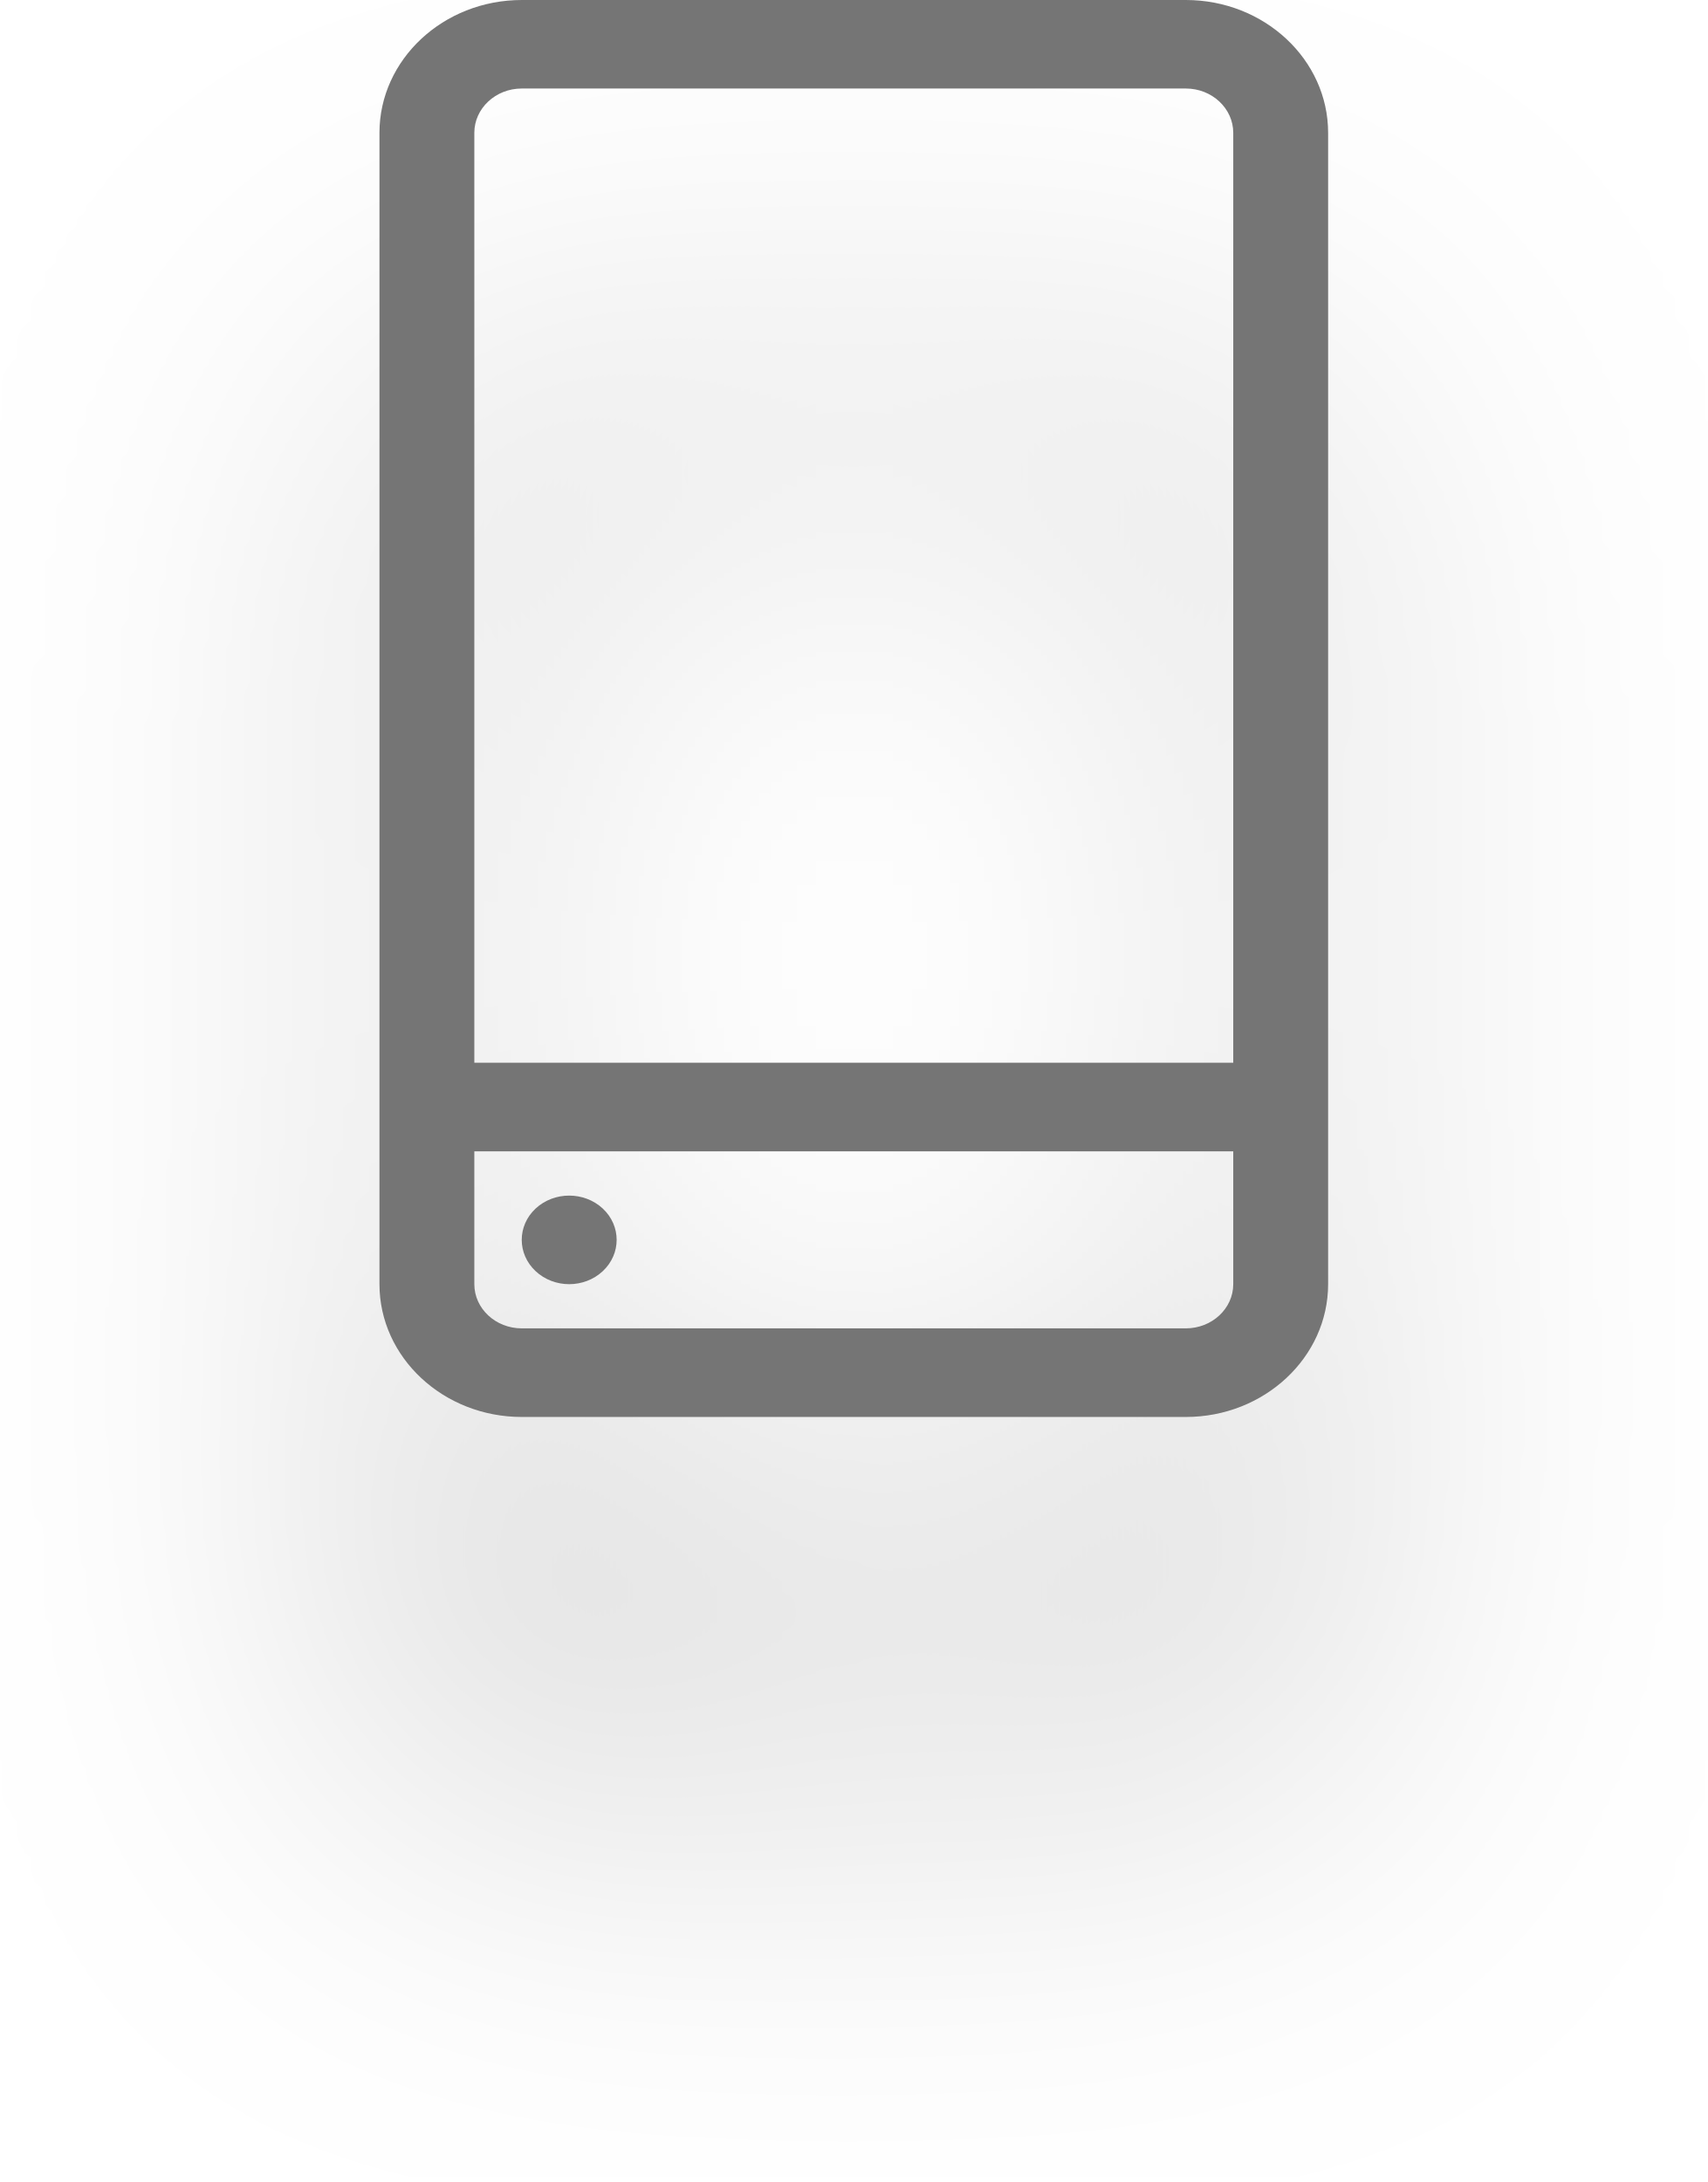
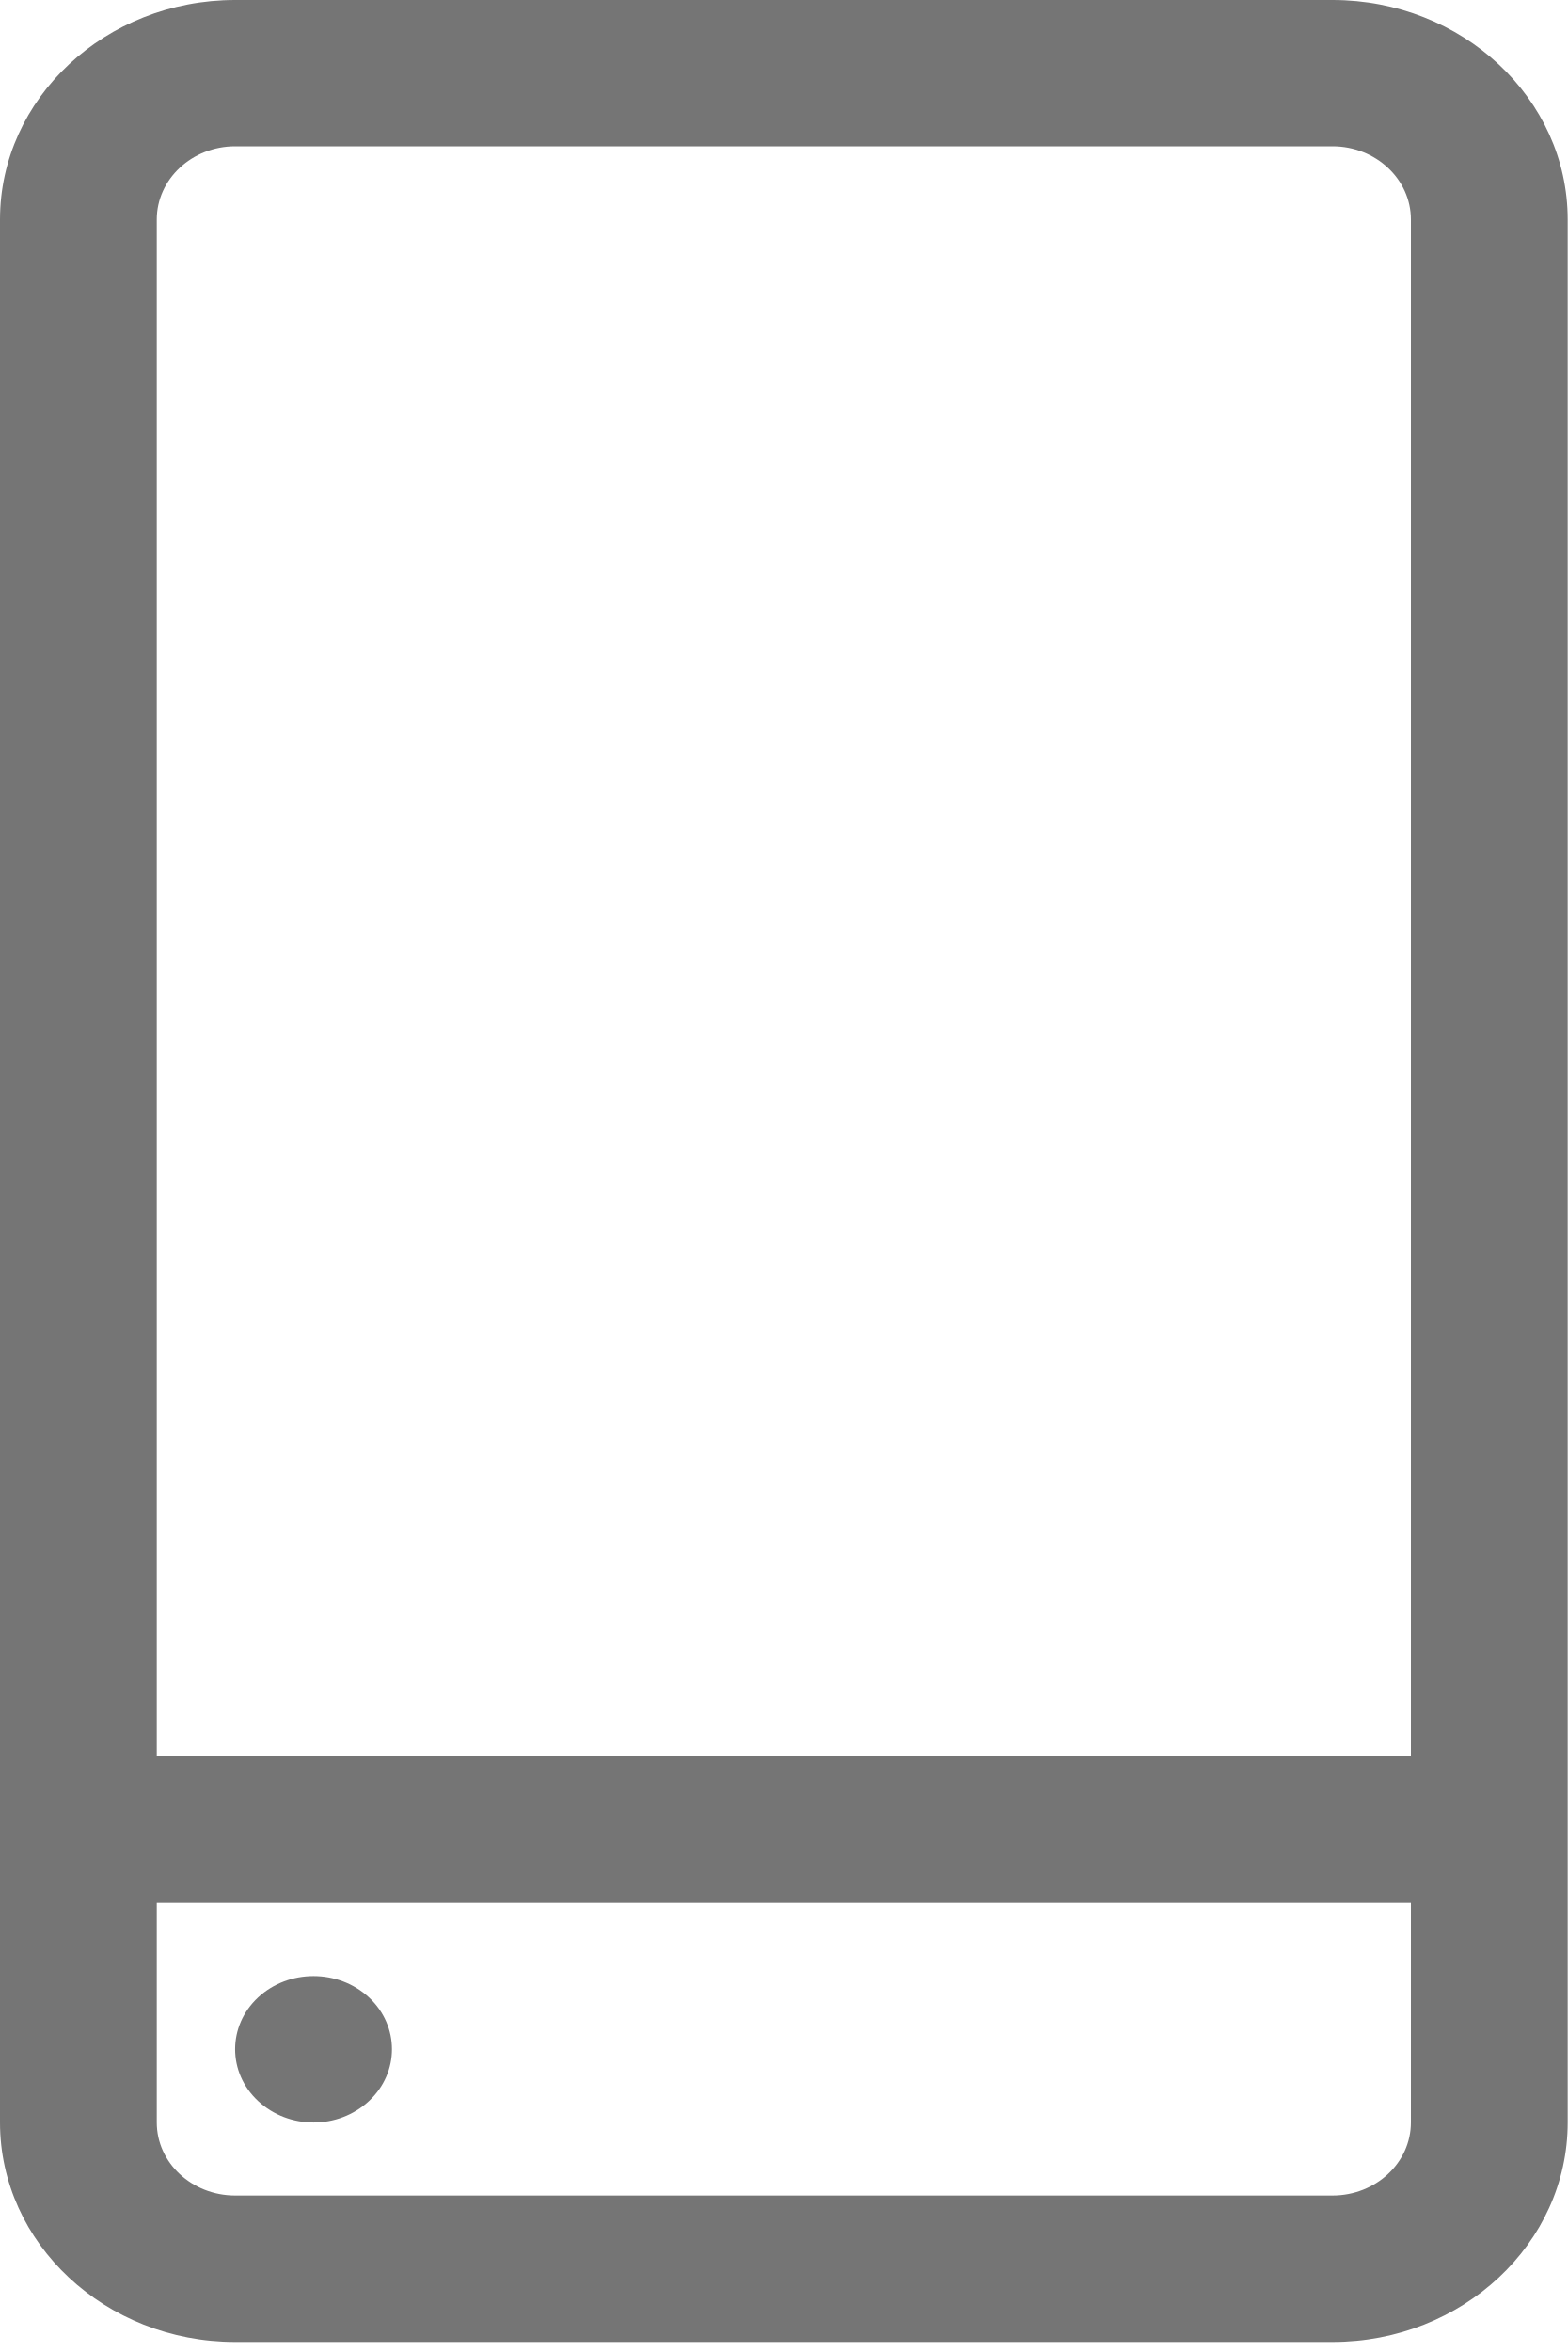
- <svg xmlns="http://www.w3.org/2000/svg" width="18" height="23" viewBox="0 0 18 23" fill="none">
-   <g filter="url(#filter0_d)">
-     <path d="M12.5 0H5.5C4.673 0 4 0.628 4 1.4V13.536C4 14.308 4.673 14.936 5.5 14.936H12.5C13.327 14.936 14 14.308 14 13.536V1.4C14 0.628 13.327 0 12.5 0ZM5.5 0.933H12.5C12.776 0.933 13 1.143 13 1.4V11.202H5V1.4C5 1.143 5.224 0.933 5.5 0.933ZM12.5 14.002H5.5C5.224 14.002 5 13.793 5 13.536V12.136H13V13.536C13 13.793 12.776 14.002 12.5 14.002Z" fill="#757575" />
-     <path d="M6.354 12.739C6.549 12.921 6.549 13.217 6.354 13.399C6.158 13.582 5.842 13.582 5.646 13.399C5.451 13.217 5.451 12.921 5.646 12.739C5.842 12.557 6.158 12.557 6.354 12.739Z" fill="#757575" />
-   </g>
-   <defs>
-     <filter id="filter0_d" x="0" y="0" width="18" height="22.936" filterUnits="userSpaceOnUse" color-interpolation-filters="sRGB">
-       <feFlood flood-opacity="0" result="BackgroundImageFix" />
-       <feColorMatrix in="SourceAlpha" type="matrix" values="0 0 0 0 0 0 0 0 0 0 0 0 0 0 0 0 0 0 127 0" />
-       <feOffset dy="4" />
-       <feGaussianBlur stdDeviation="2" />
-       <feColorMatrix type="matrix" values="0 0 0 0 0 0 0 0 0 0 0 0 0 0 0 0 0 0 0.25 0" />
-       <feBlend mode="normal" in2="BackgroundImageFix" result="effect1_dropShadow" />
-       <feBlend mode="normal" in="SourceGraphic" in2="effect1_dropShadow" result="shape" />
-     </filter>
-   </defs>
+ <svg xmlns="http://www.w3.org/2000/svg" width="10" height="15" viewBox="0 0 10 15" fill="none">
+   <path d="M8.5 0H1.5C0.673 0 0 0.628 0 1.4V13.536C0 14.308 0.673 14.936 1.5 14.936H8.5C9.327 14.936 10 14.308 10 13.536V1.4C10 0.628 9.327 0 8.5 0ZM1.5 0.933H8.5C8.776 0.933 9 1.143 9 1.4V11.202H1V1.4C1 1.143 1.224 0.933 1.5 0.933ZM8.5 14.002H1.5C1.224 14.002 1 13.793 1 13.536V12.136H9V13.536C9 13.793 8.776 14.002 8.5 14.002Z" fill="#757575" />
+   <path d="M2.354 12.739C2.549 12.921 2.549 13.217 2.354 13.399C2.158 13.582 1.842 13.582 1.646 13.399C1.451 13.217 1.451 12.921 1.646 12.739C1.842 12.557 2.158 12.557 2.354 12.739Z" fill="#757575" />
</svg>
